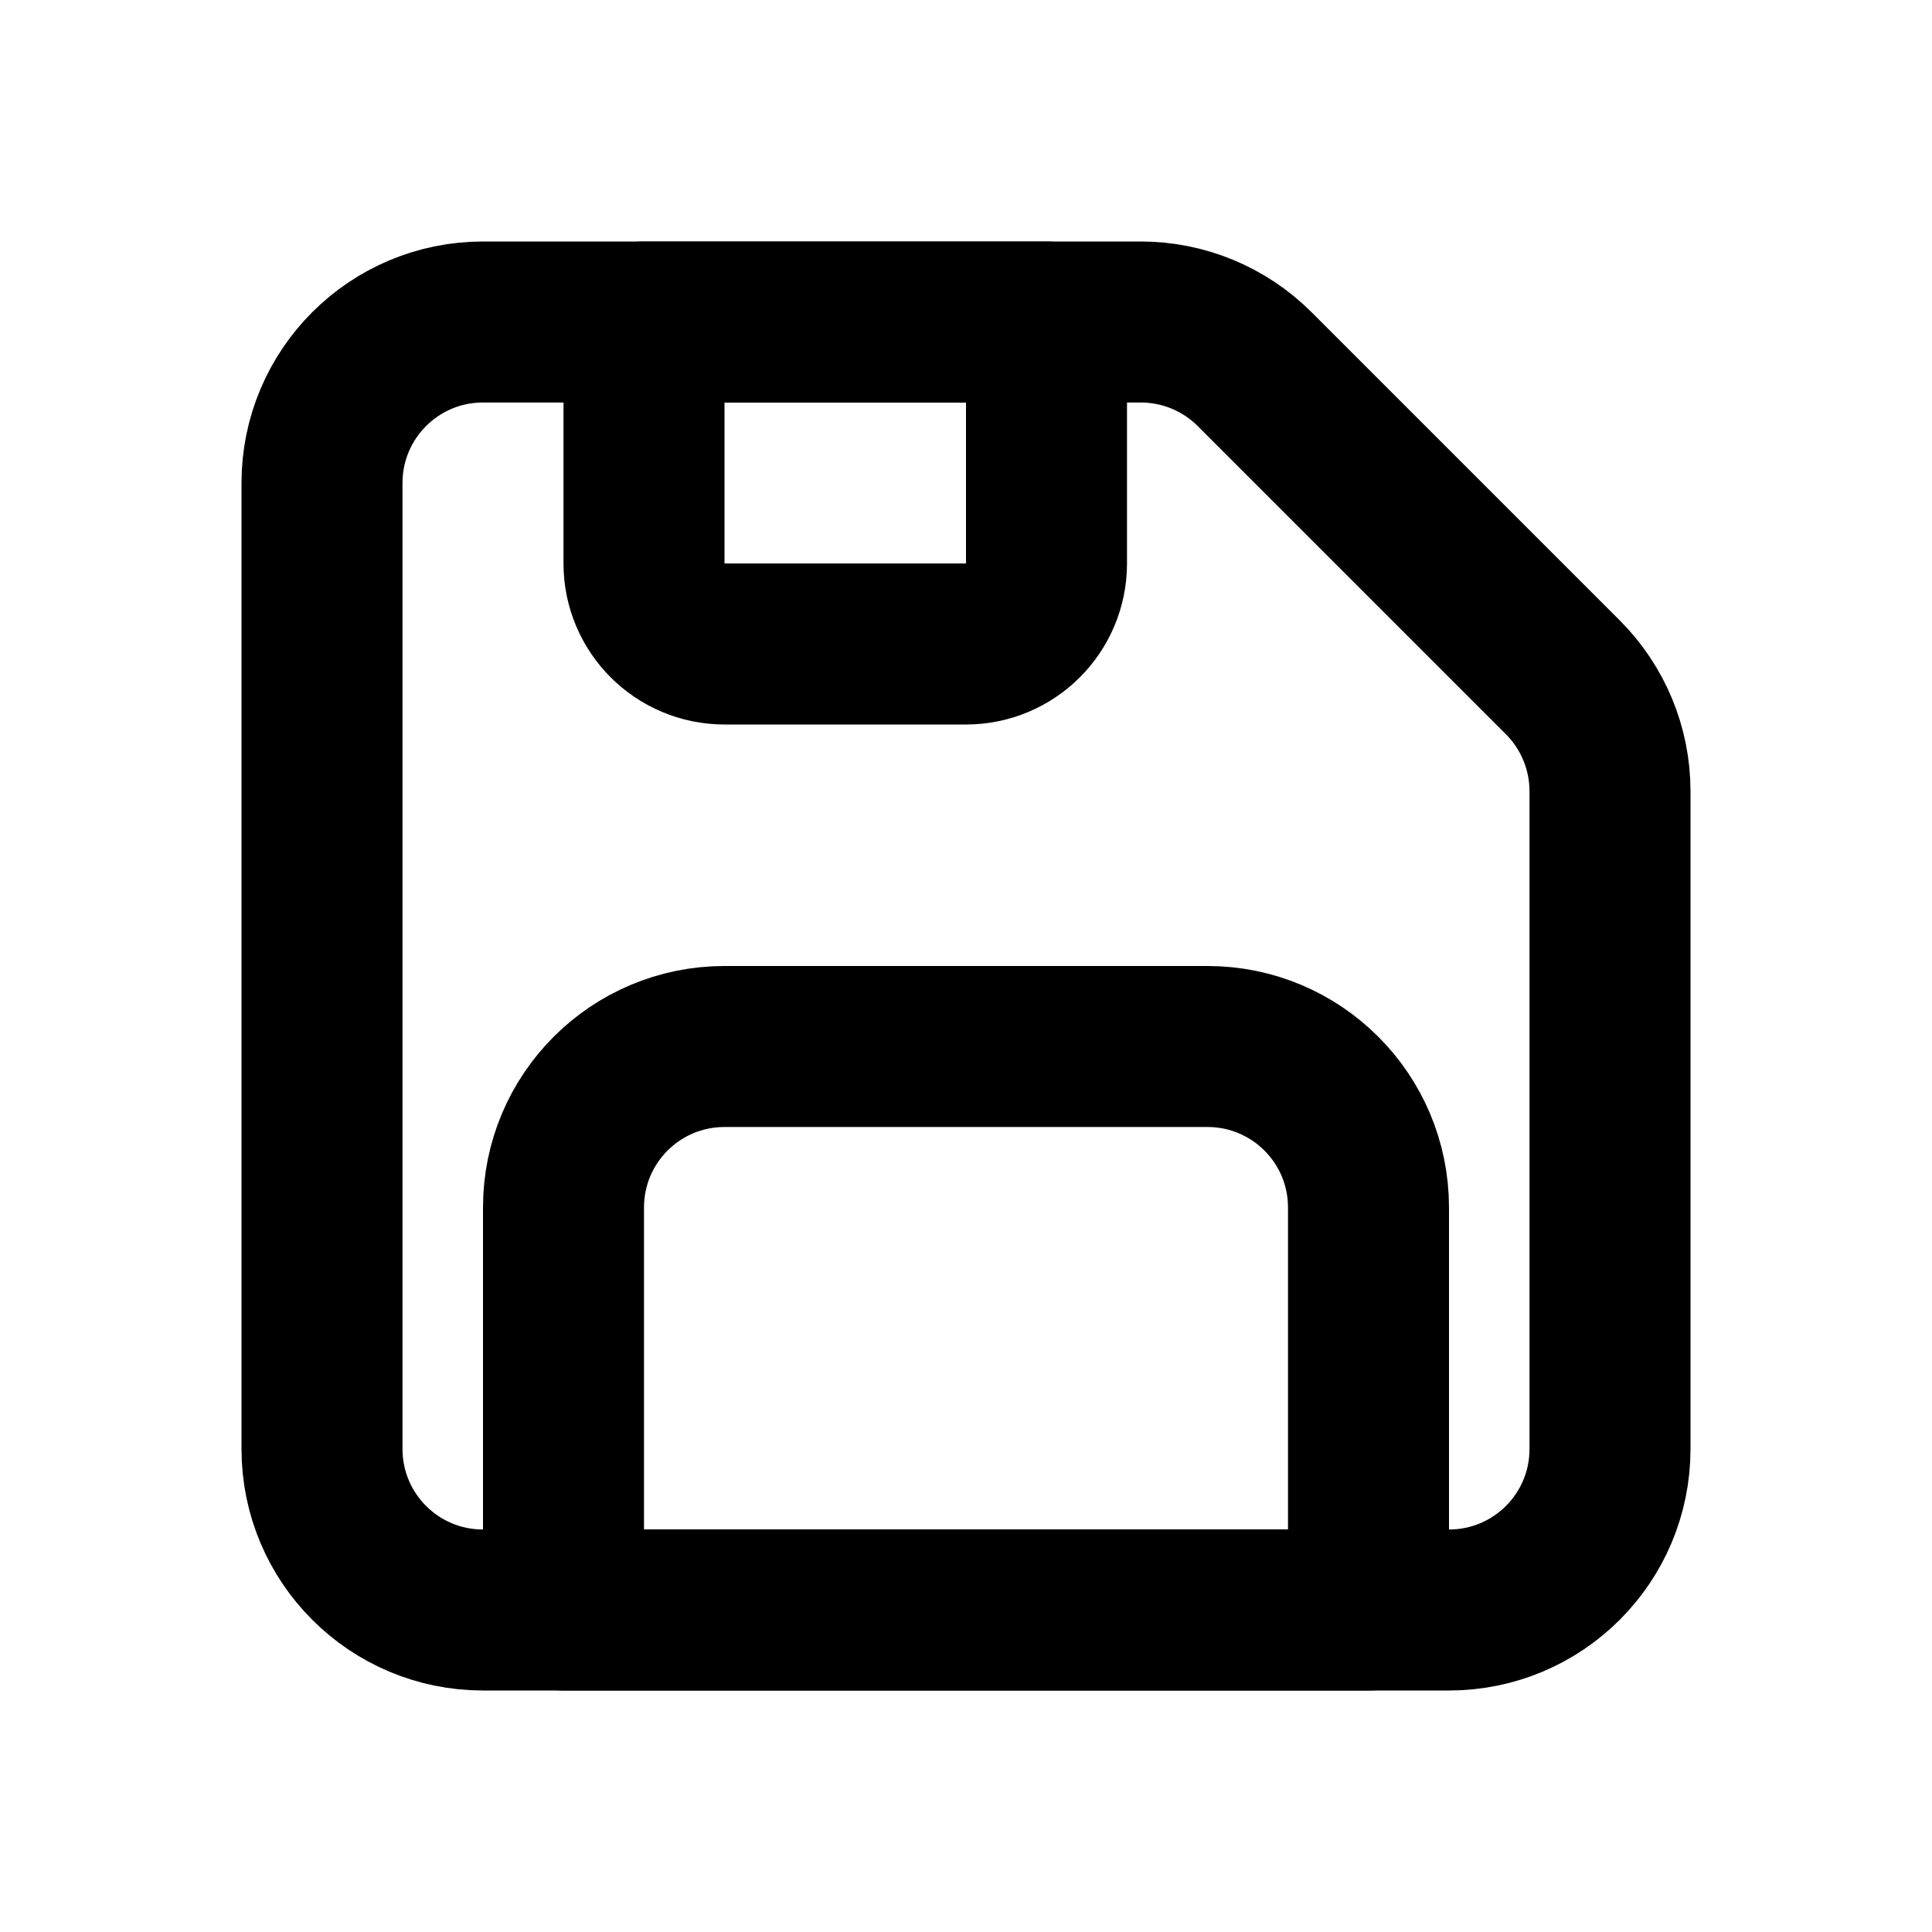
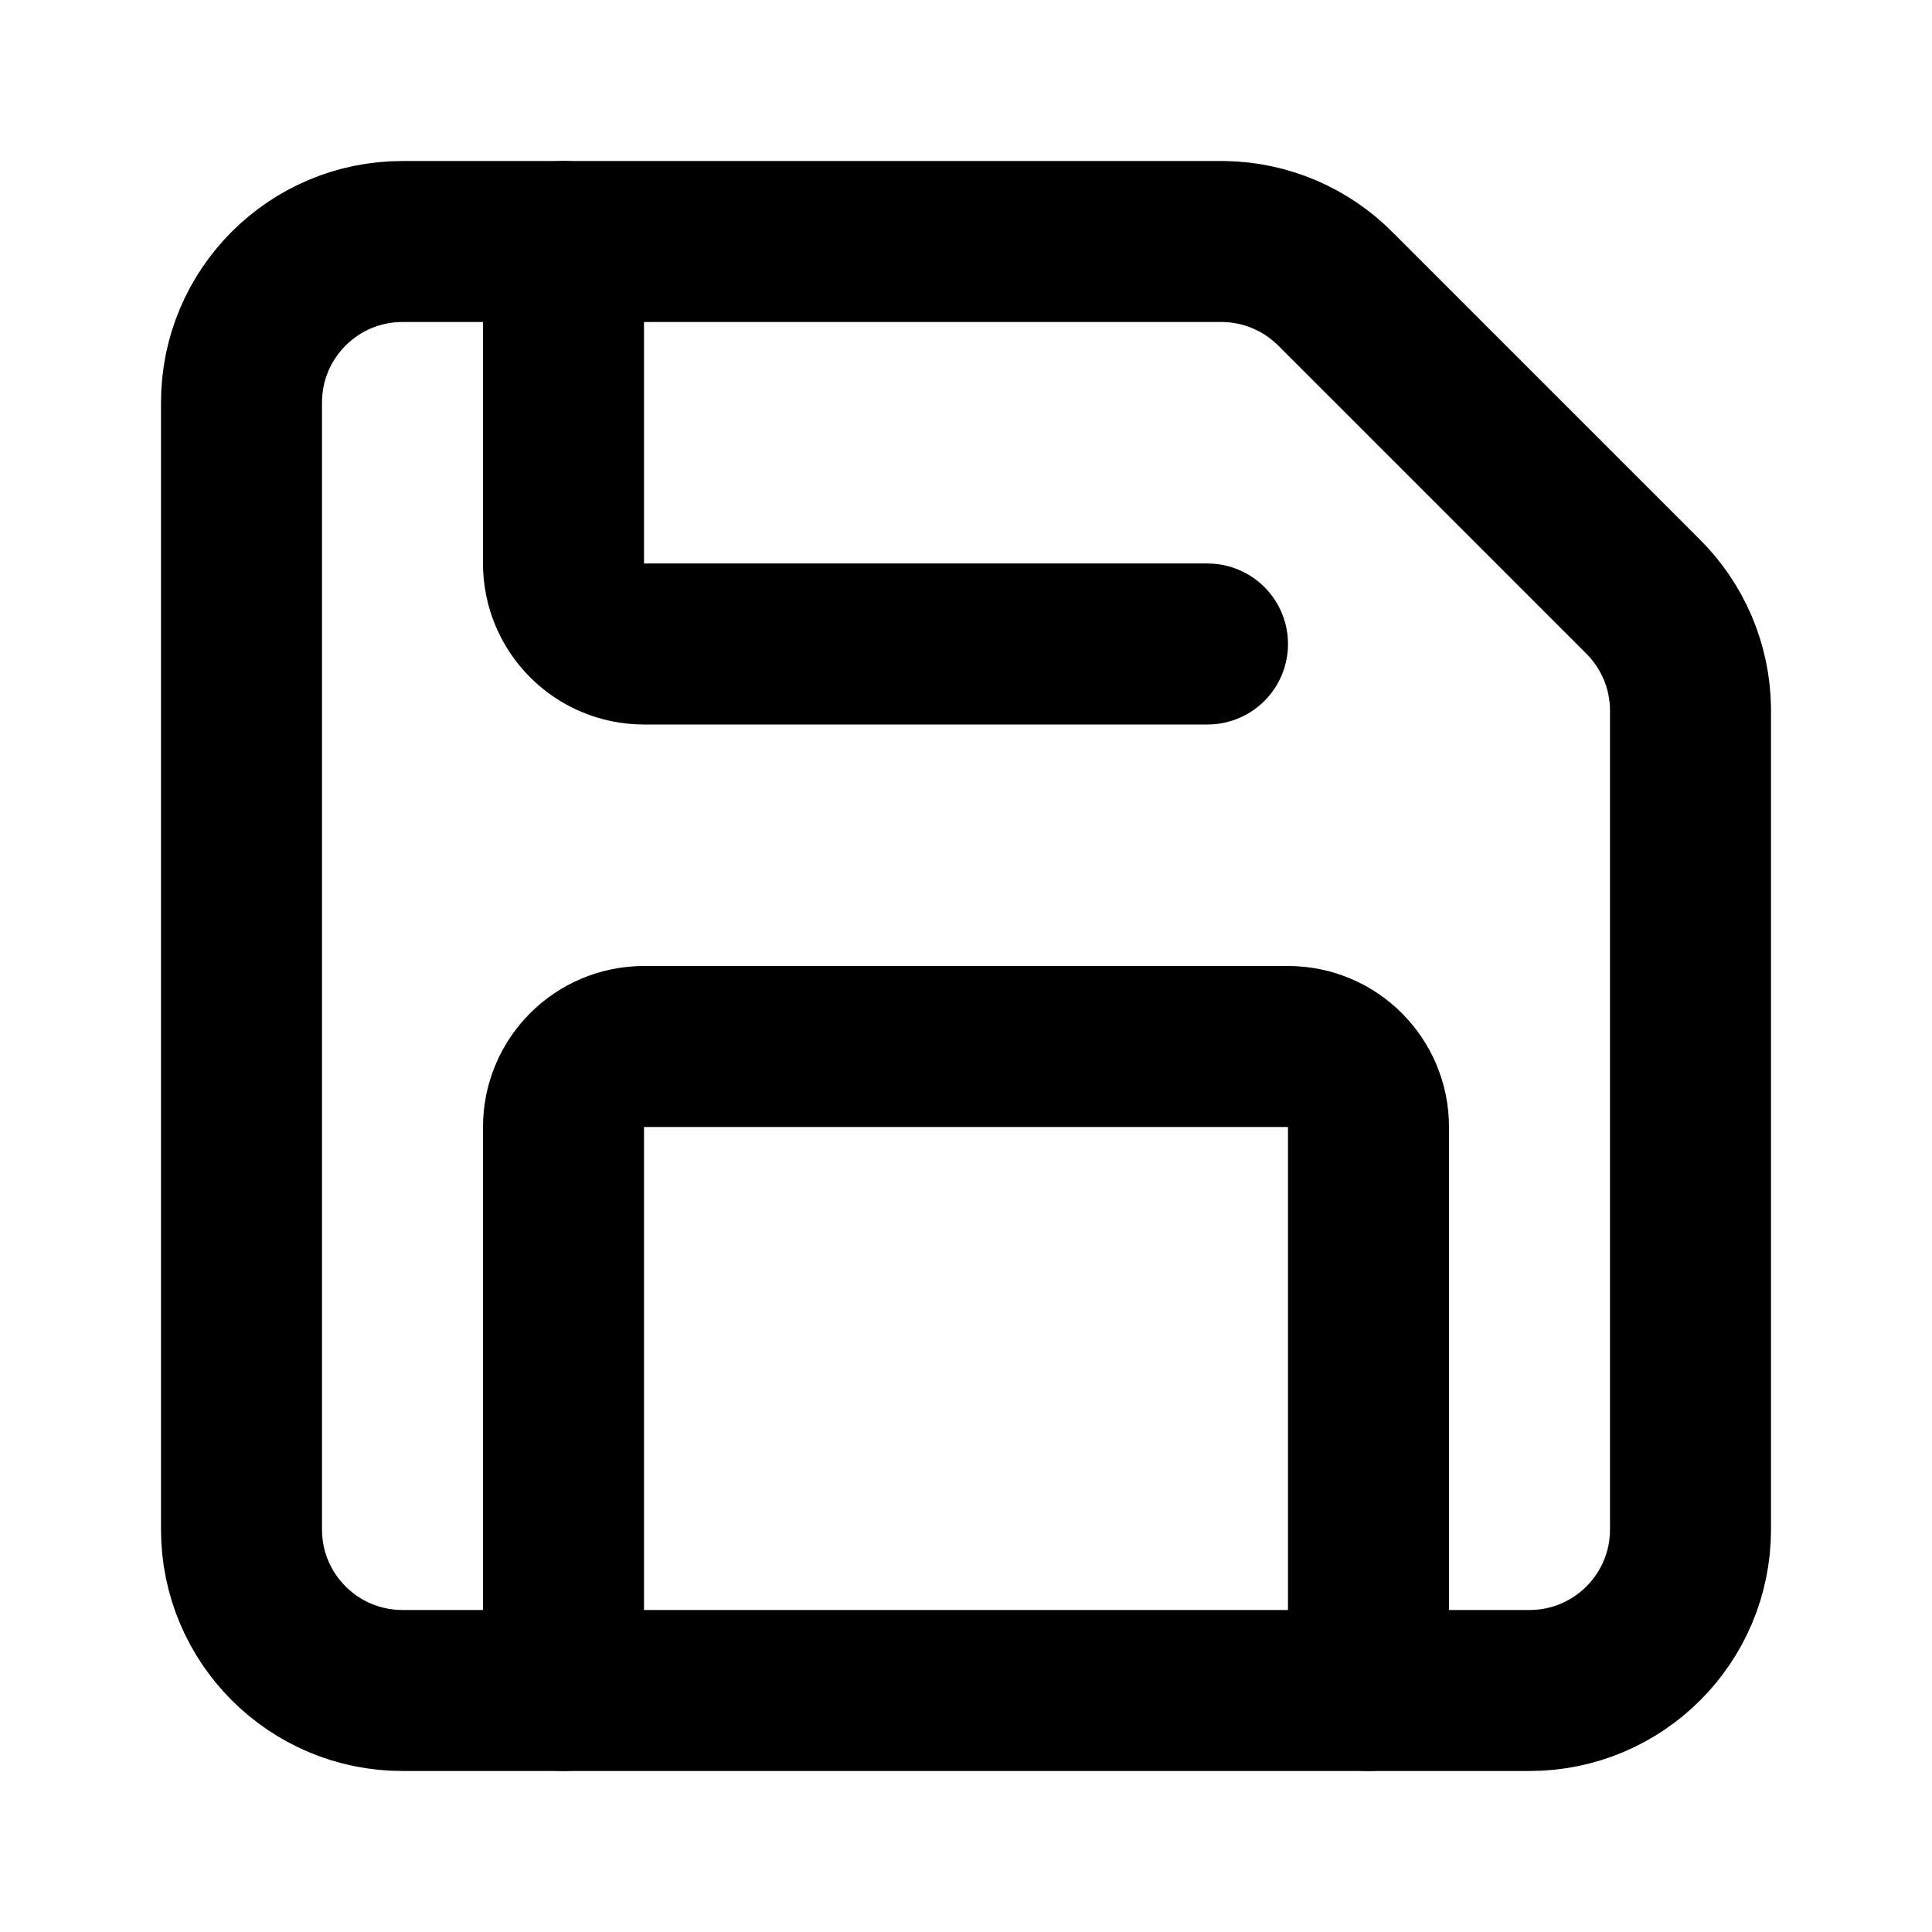
- <svg xmlns="http://www.w3.org/2000/svg" width="800px" height="800px" viewBox="0 0 24 24" fill="none">
-   <path d="M4 6C4 4.895 4.895 4 6 4H12H14.172C14.702 4 15.211 4.211 15.586 4.586L19.414 8.414C19.789 8.789 20 9.298 20 9.828V12V18C20 19.105 19.105 20 18 20H6C4.895 20 4 19.105 4 18V6Z" stroke="#000000" stroke-width="2" stroke-linecap="round" stroke-linejoin="round" />
-   <path d="M8 4H13V7C13 7.552 12.552 8 12 8H9C8.448 8 8 7.552 8 7V4Z" stroke="#000000" stroke-width="2" stroke-linecap="round" stroke-linejoin="round" />
-   <path d="M7 15C7 13.895 7.895 13 9 13H15C16.105 13 17 13.895 17 15V20H7V15Z" stroke="#000000" stroke-width="2" stroke-linecap="round" stroke-linejoin="round" />
+ <svg xmlns="http://www.w3.org/2000/svg" width="24" height="24" viewBox="0 0 24 24" fill="none" stroke="currentColor" stroke-width="2" stroke-linecap="round" stroke-linejoin="round" class="lucide lucide-save-icon lucide-save">
+   <path d="M15.2 3a2 2 0 0 1 1.4.6l3.8 3.8a2 2 0 0 1 .6 1.4V19a2 2 0 0 1-2 2H5a2 2 0 0 1-2-2V5a2 2 0 0 1 2-2z" />
+   <path d="M17 21v-7a1 1 0 0 0-1-1H8a1 1 0 0 0-1 1v7" />
+   <path d="M7 3v4a1 1 0 0 0 1 1h7" />
</svg>
